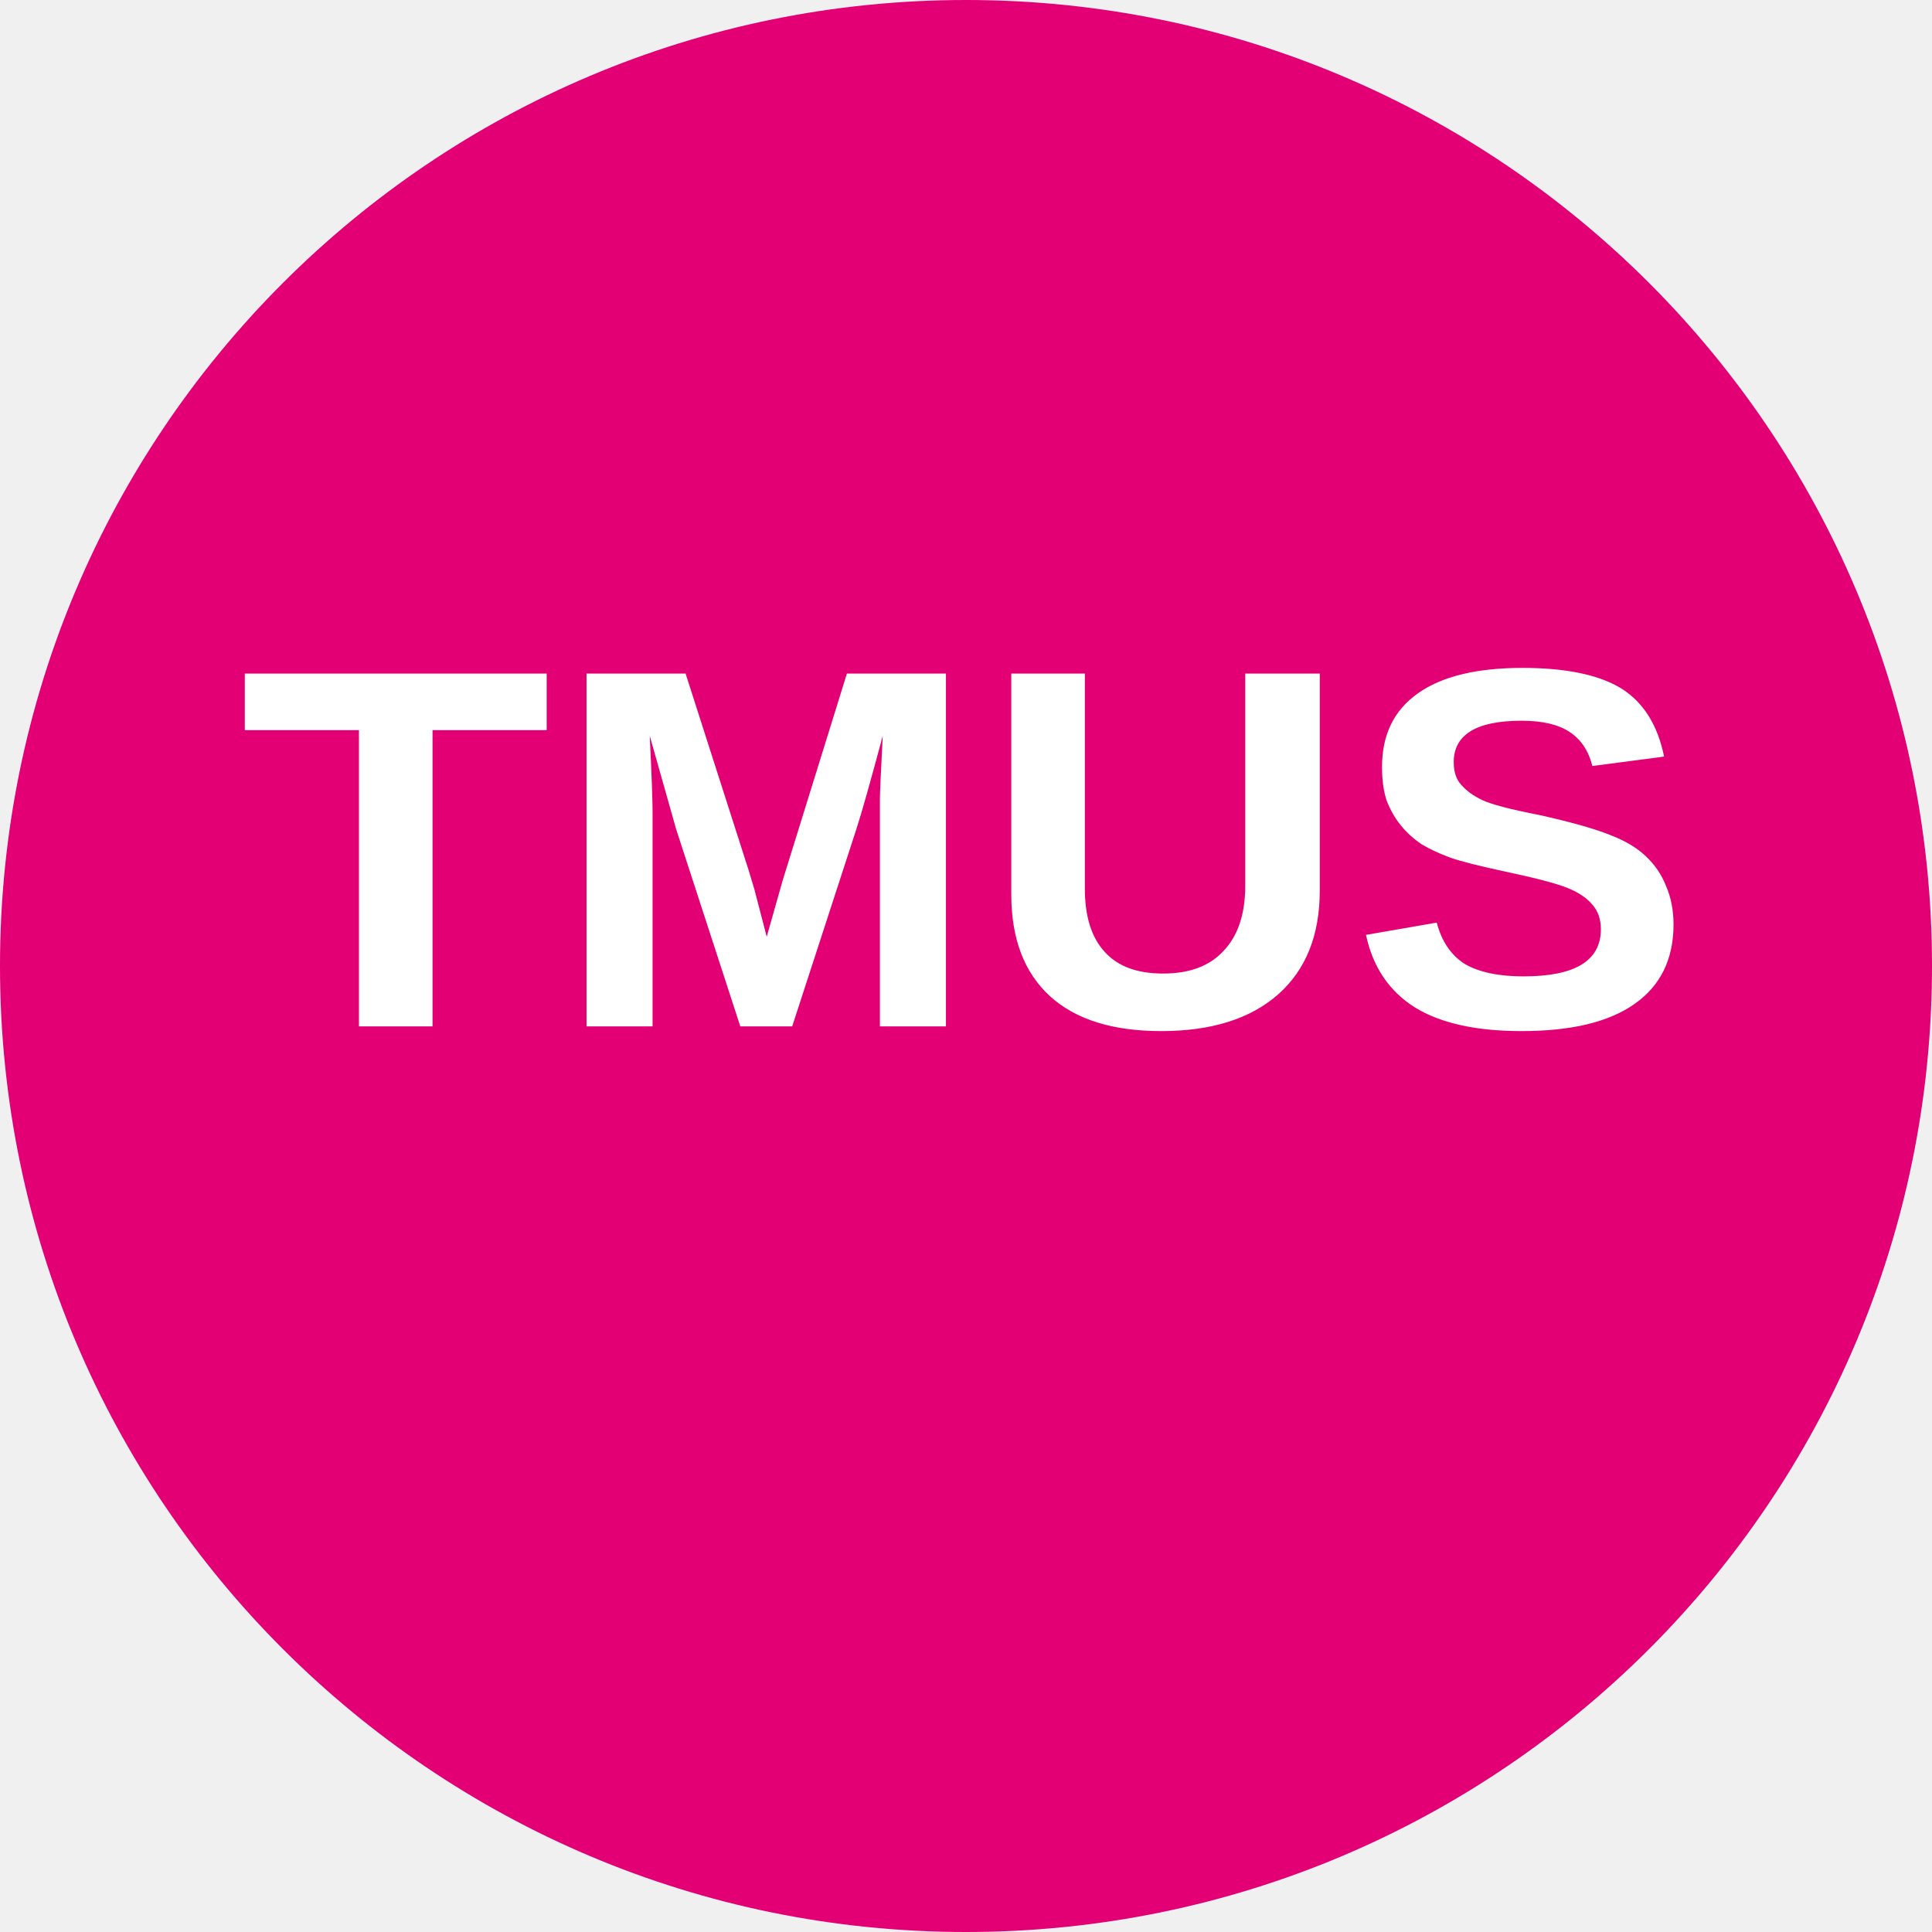
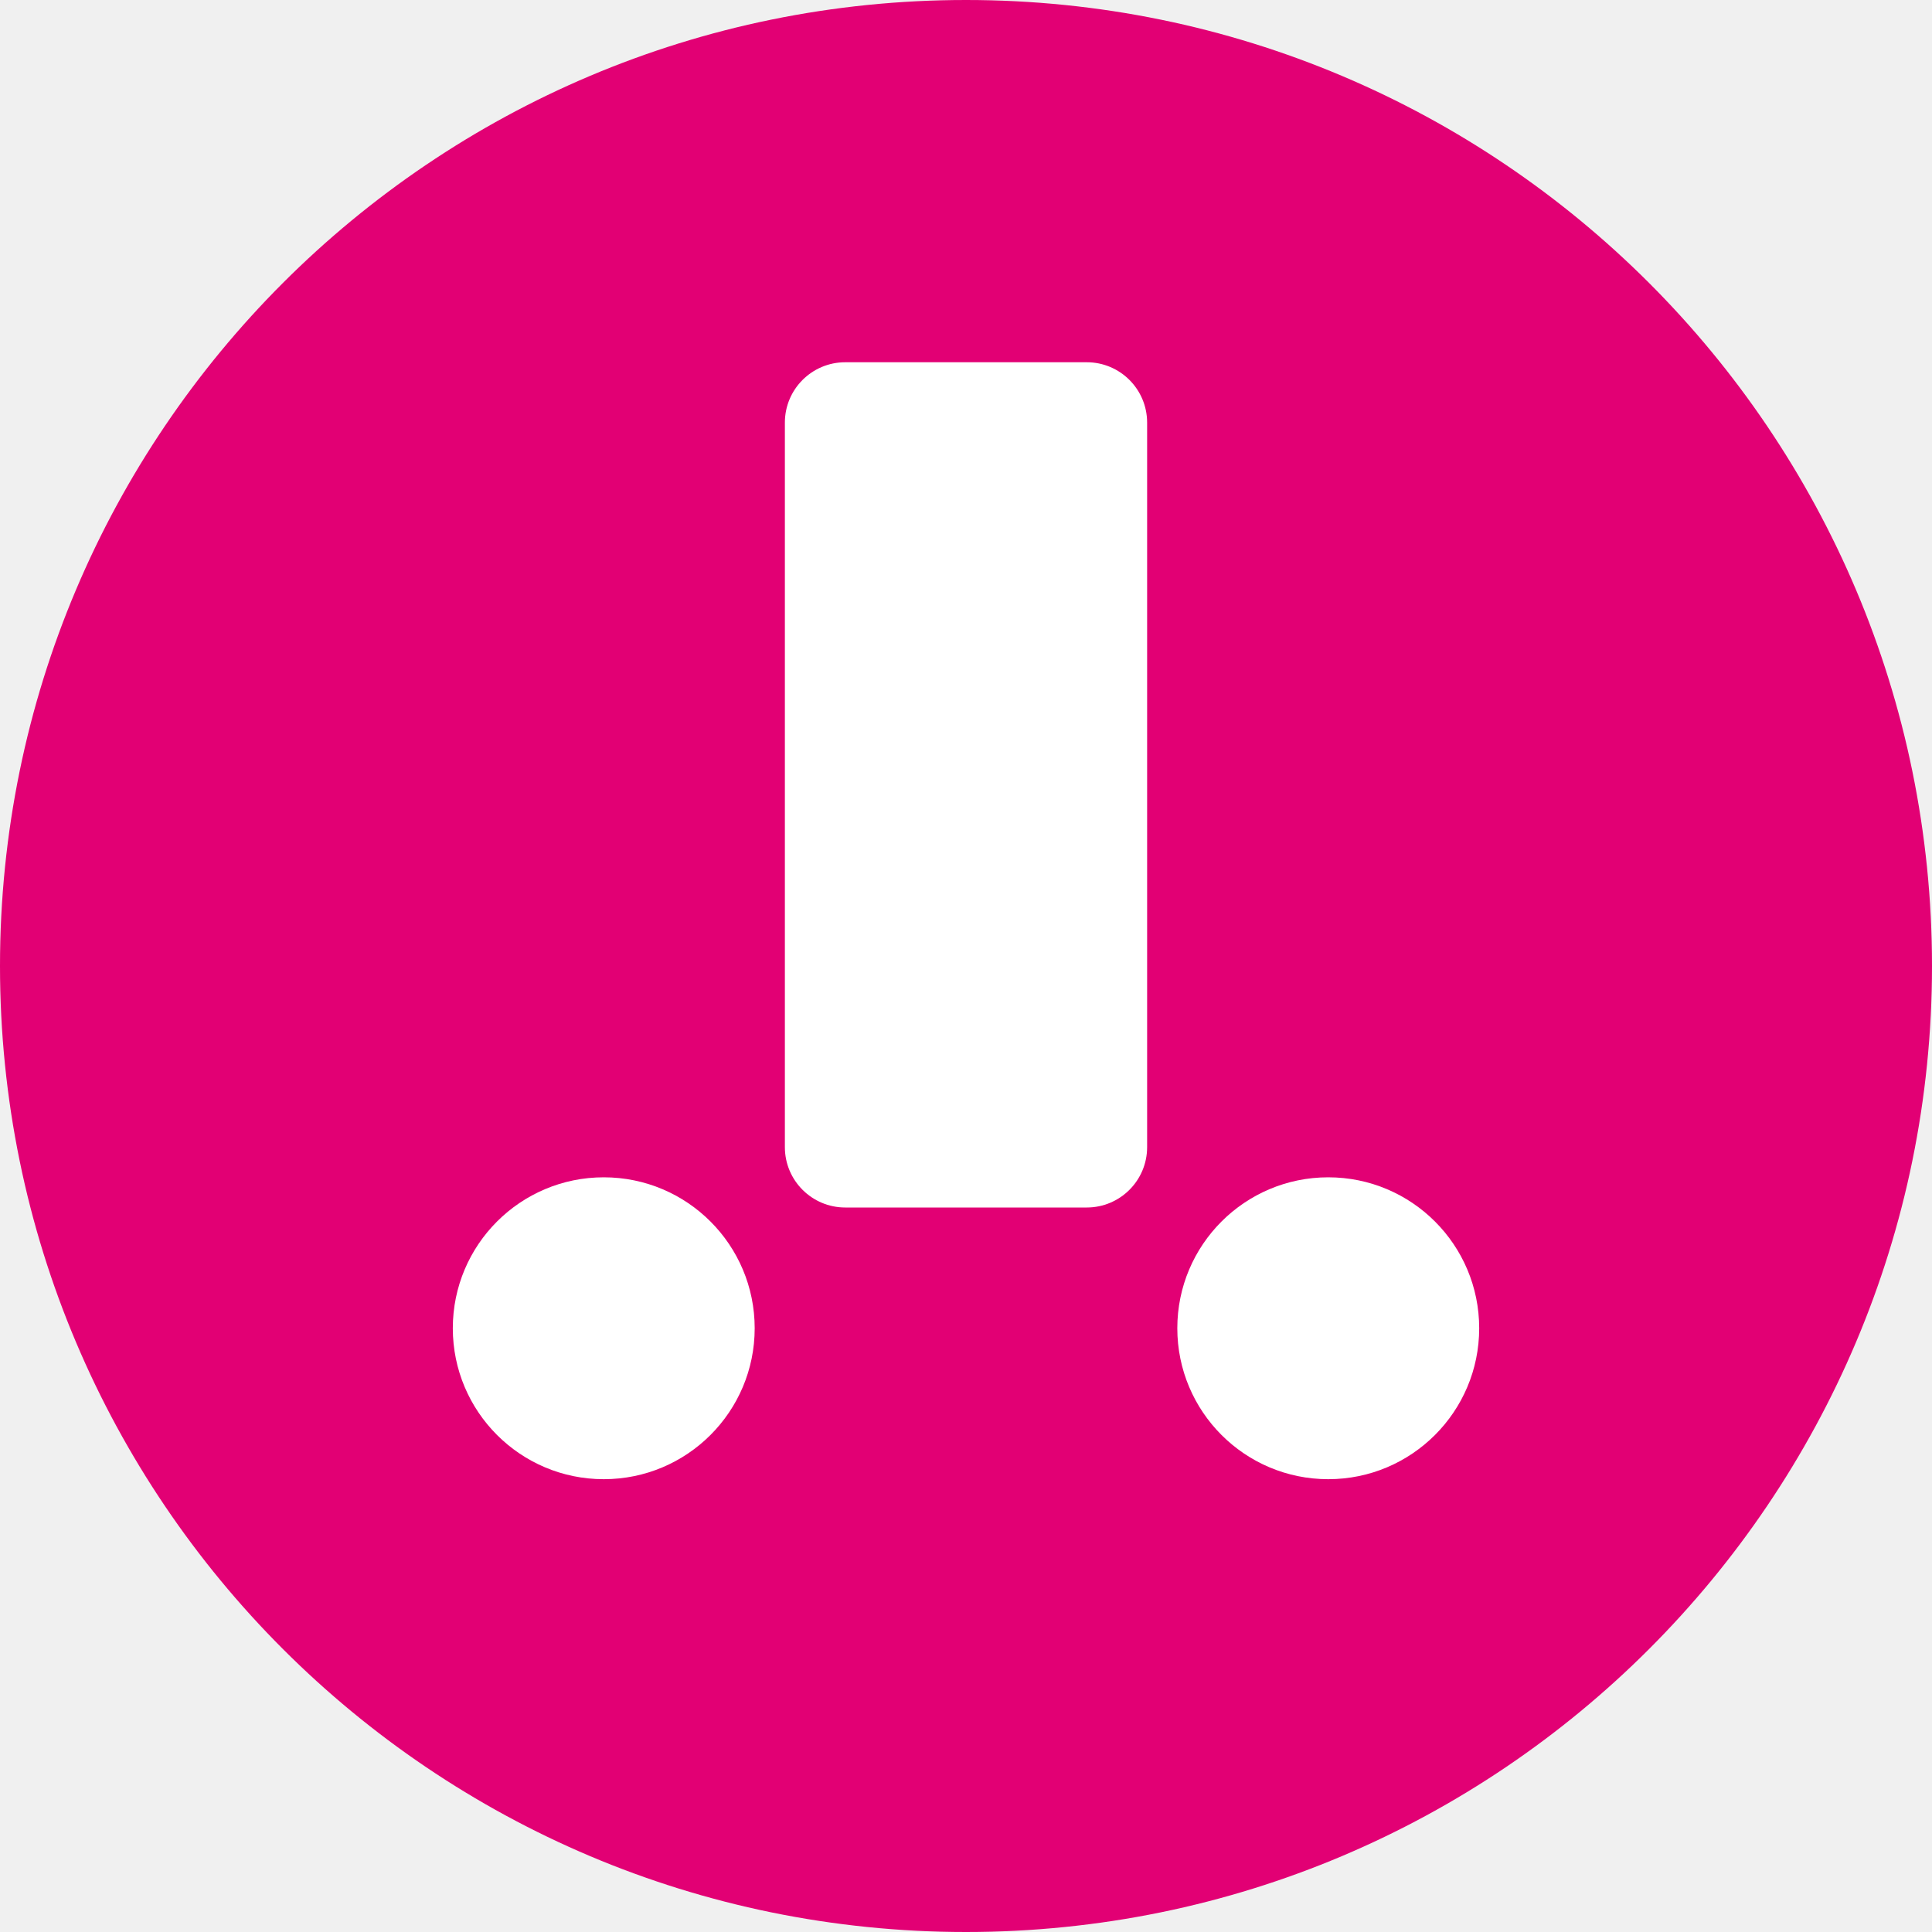
<svg xmlns="http://www.w3.org/2000/svg" viewBox="0 0 32 32" fill="none">
  <circle cx="16" cy="16" r="16" fill="#E20074" />
-   <text x="16" y="17" text-anchor="middle" font-family="Arial,Helvetica,sans-serif" font-weight="bold" font-size="8.5" fill="#FFFFFF">TMUS</text>
+   <rect x="13" y="6" width="6" height="14" rx="1" fill="#FFFFFF" />
+   <circle cx="10" cy="22" r="2.5" fill="#FFFFFF" />
+   <circle cx="22" cy="22" r="2.5" fill="#FFFFFF" />
</svg>
